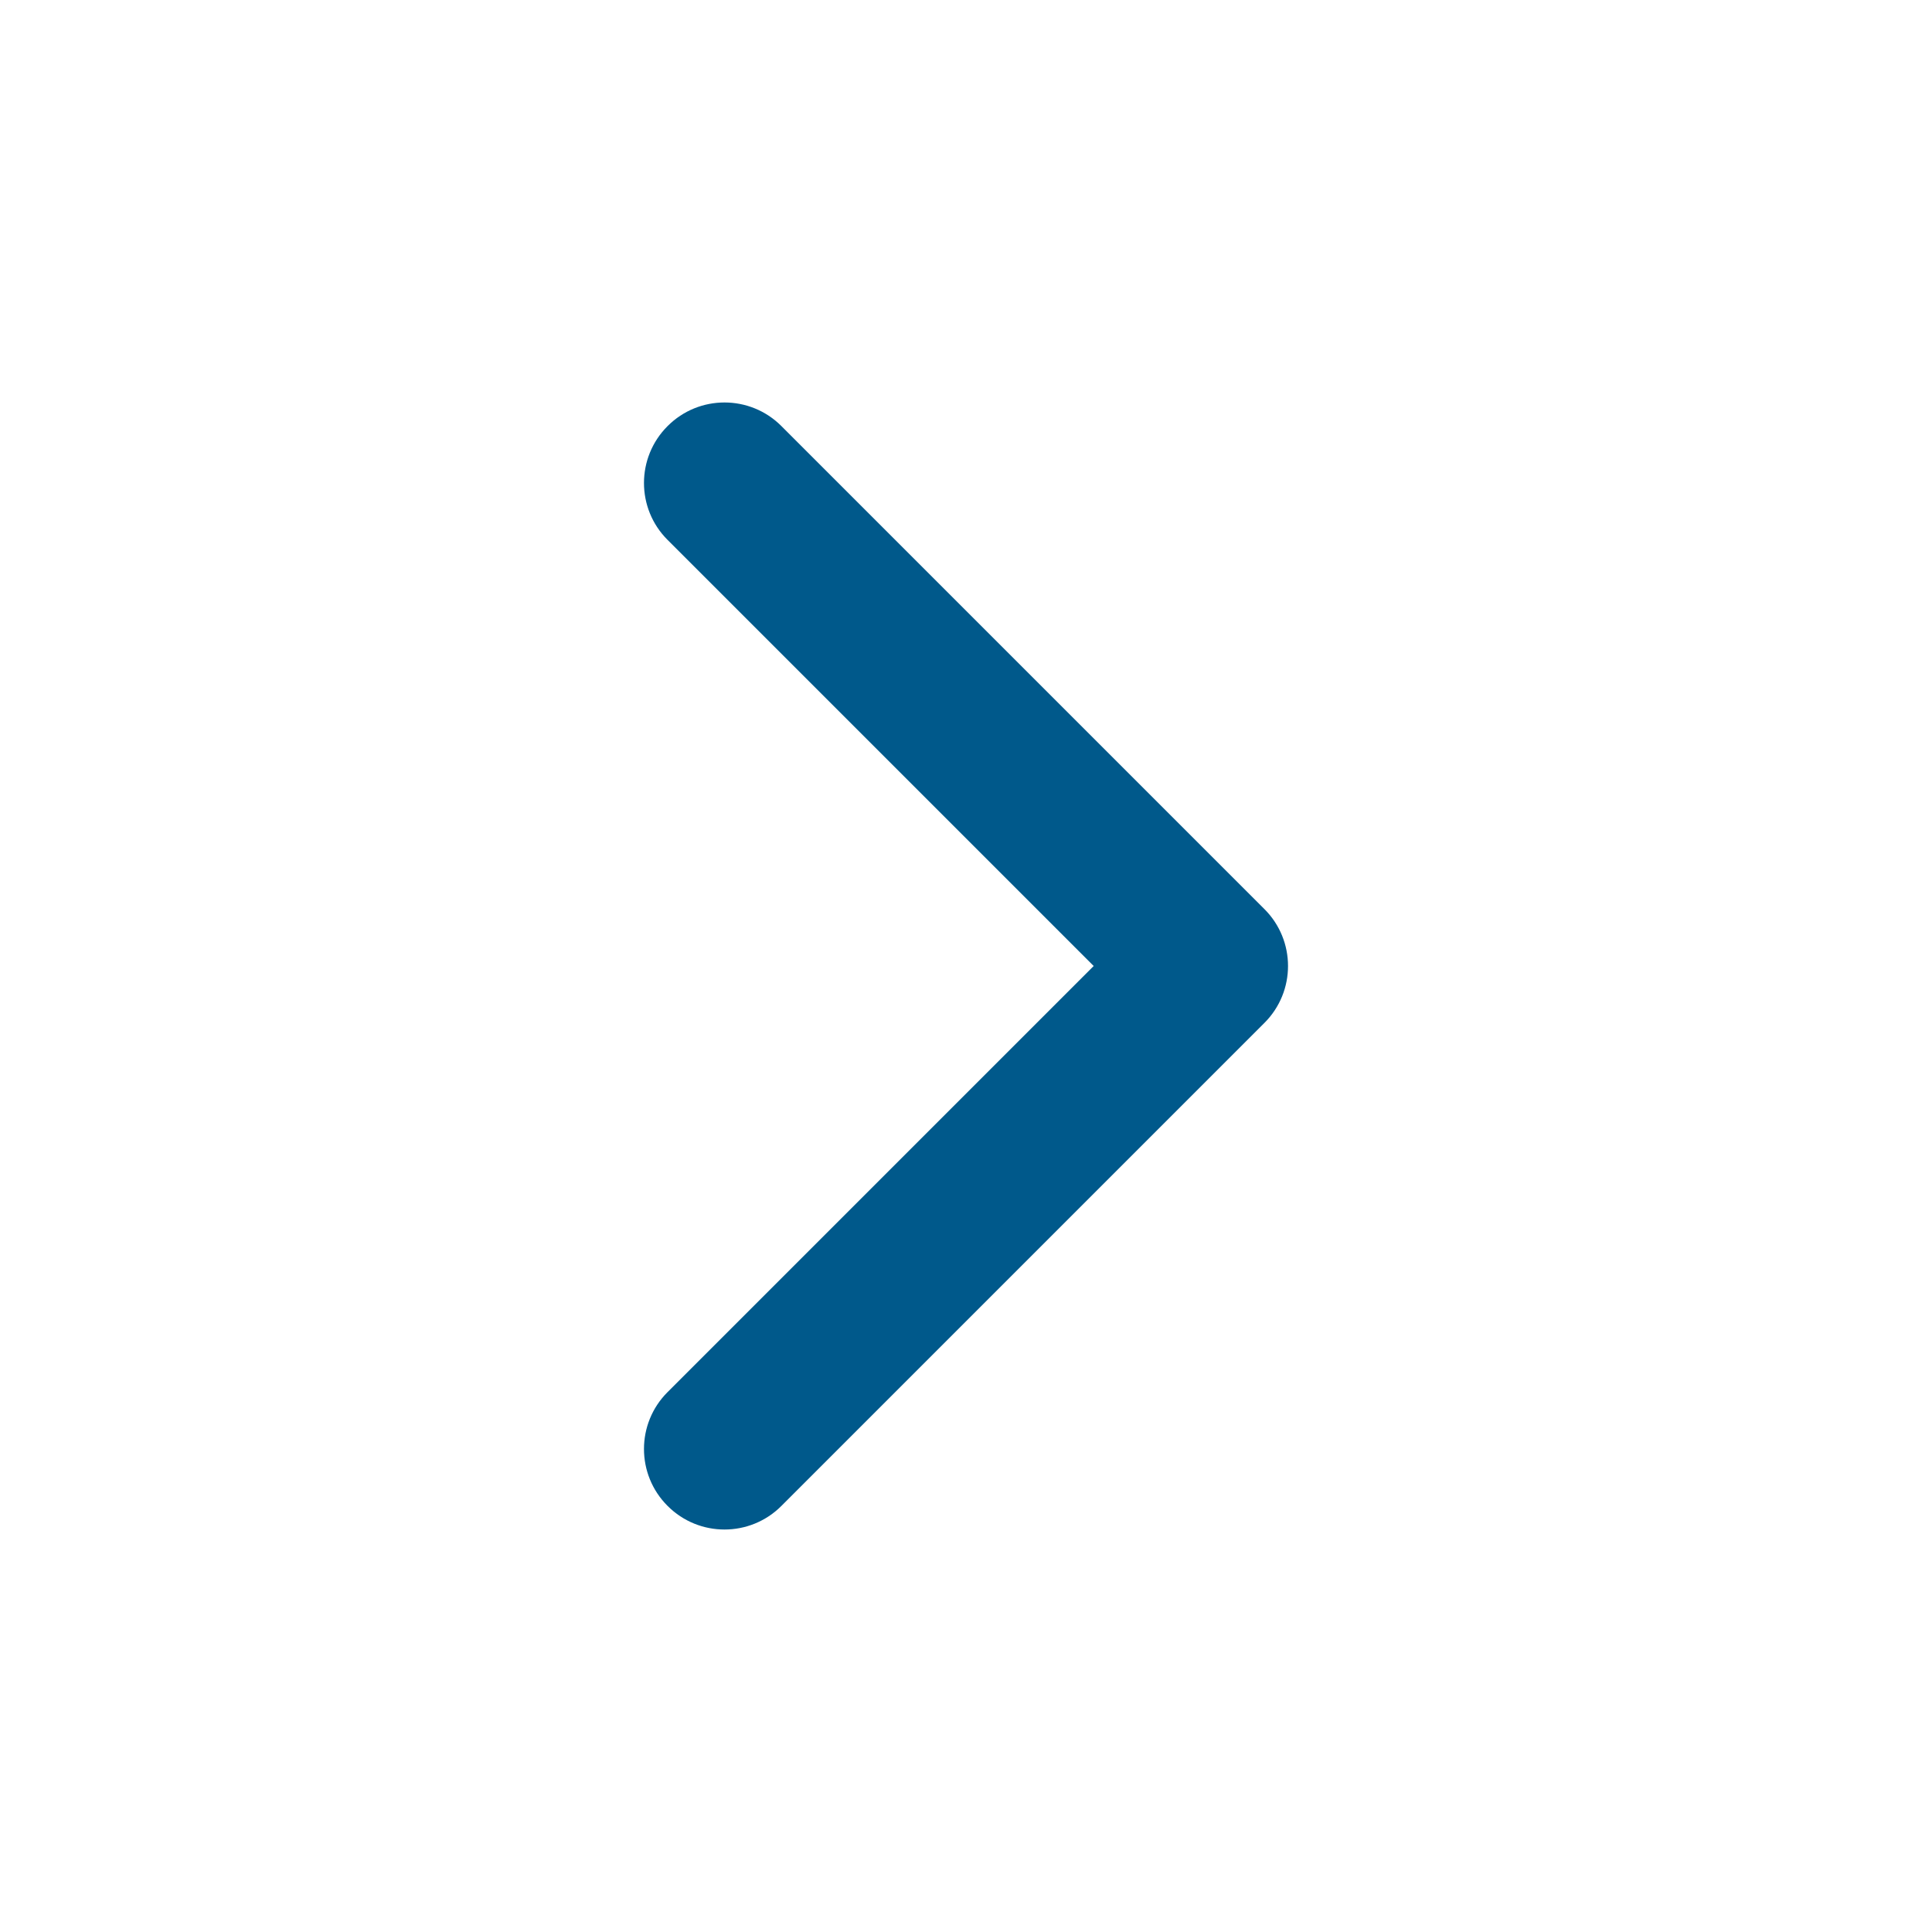
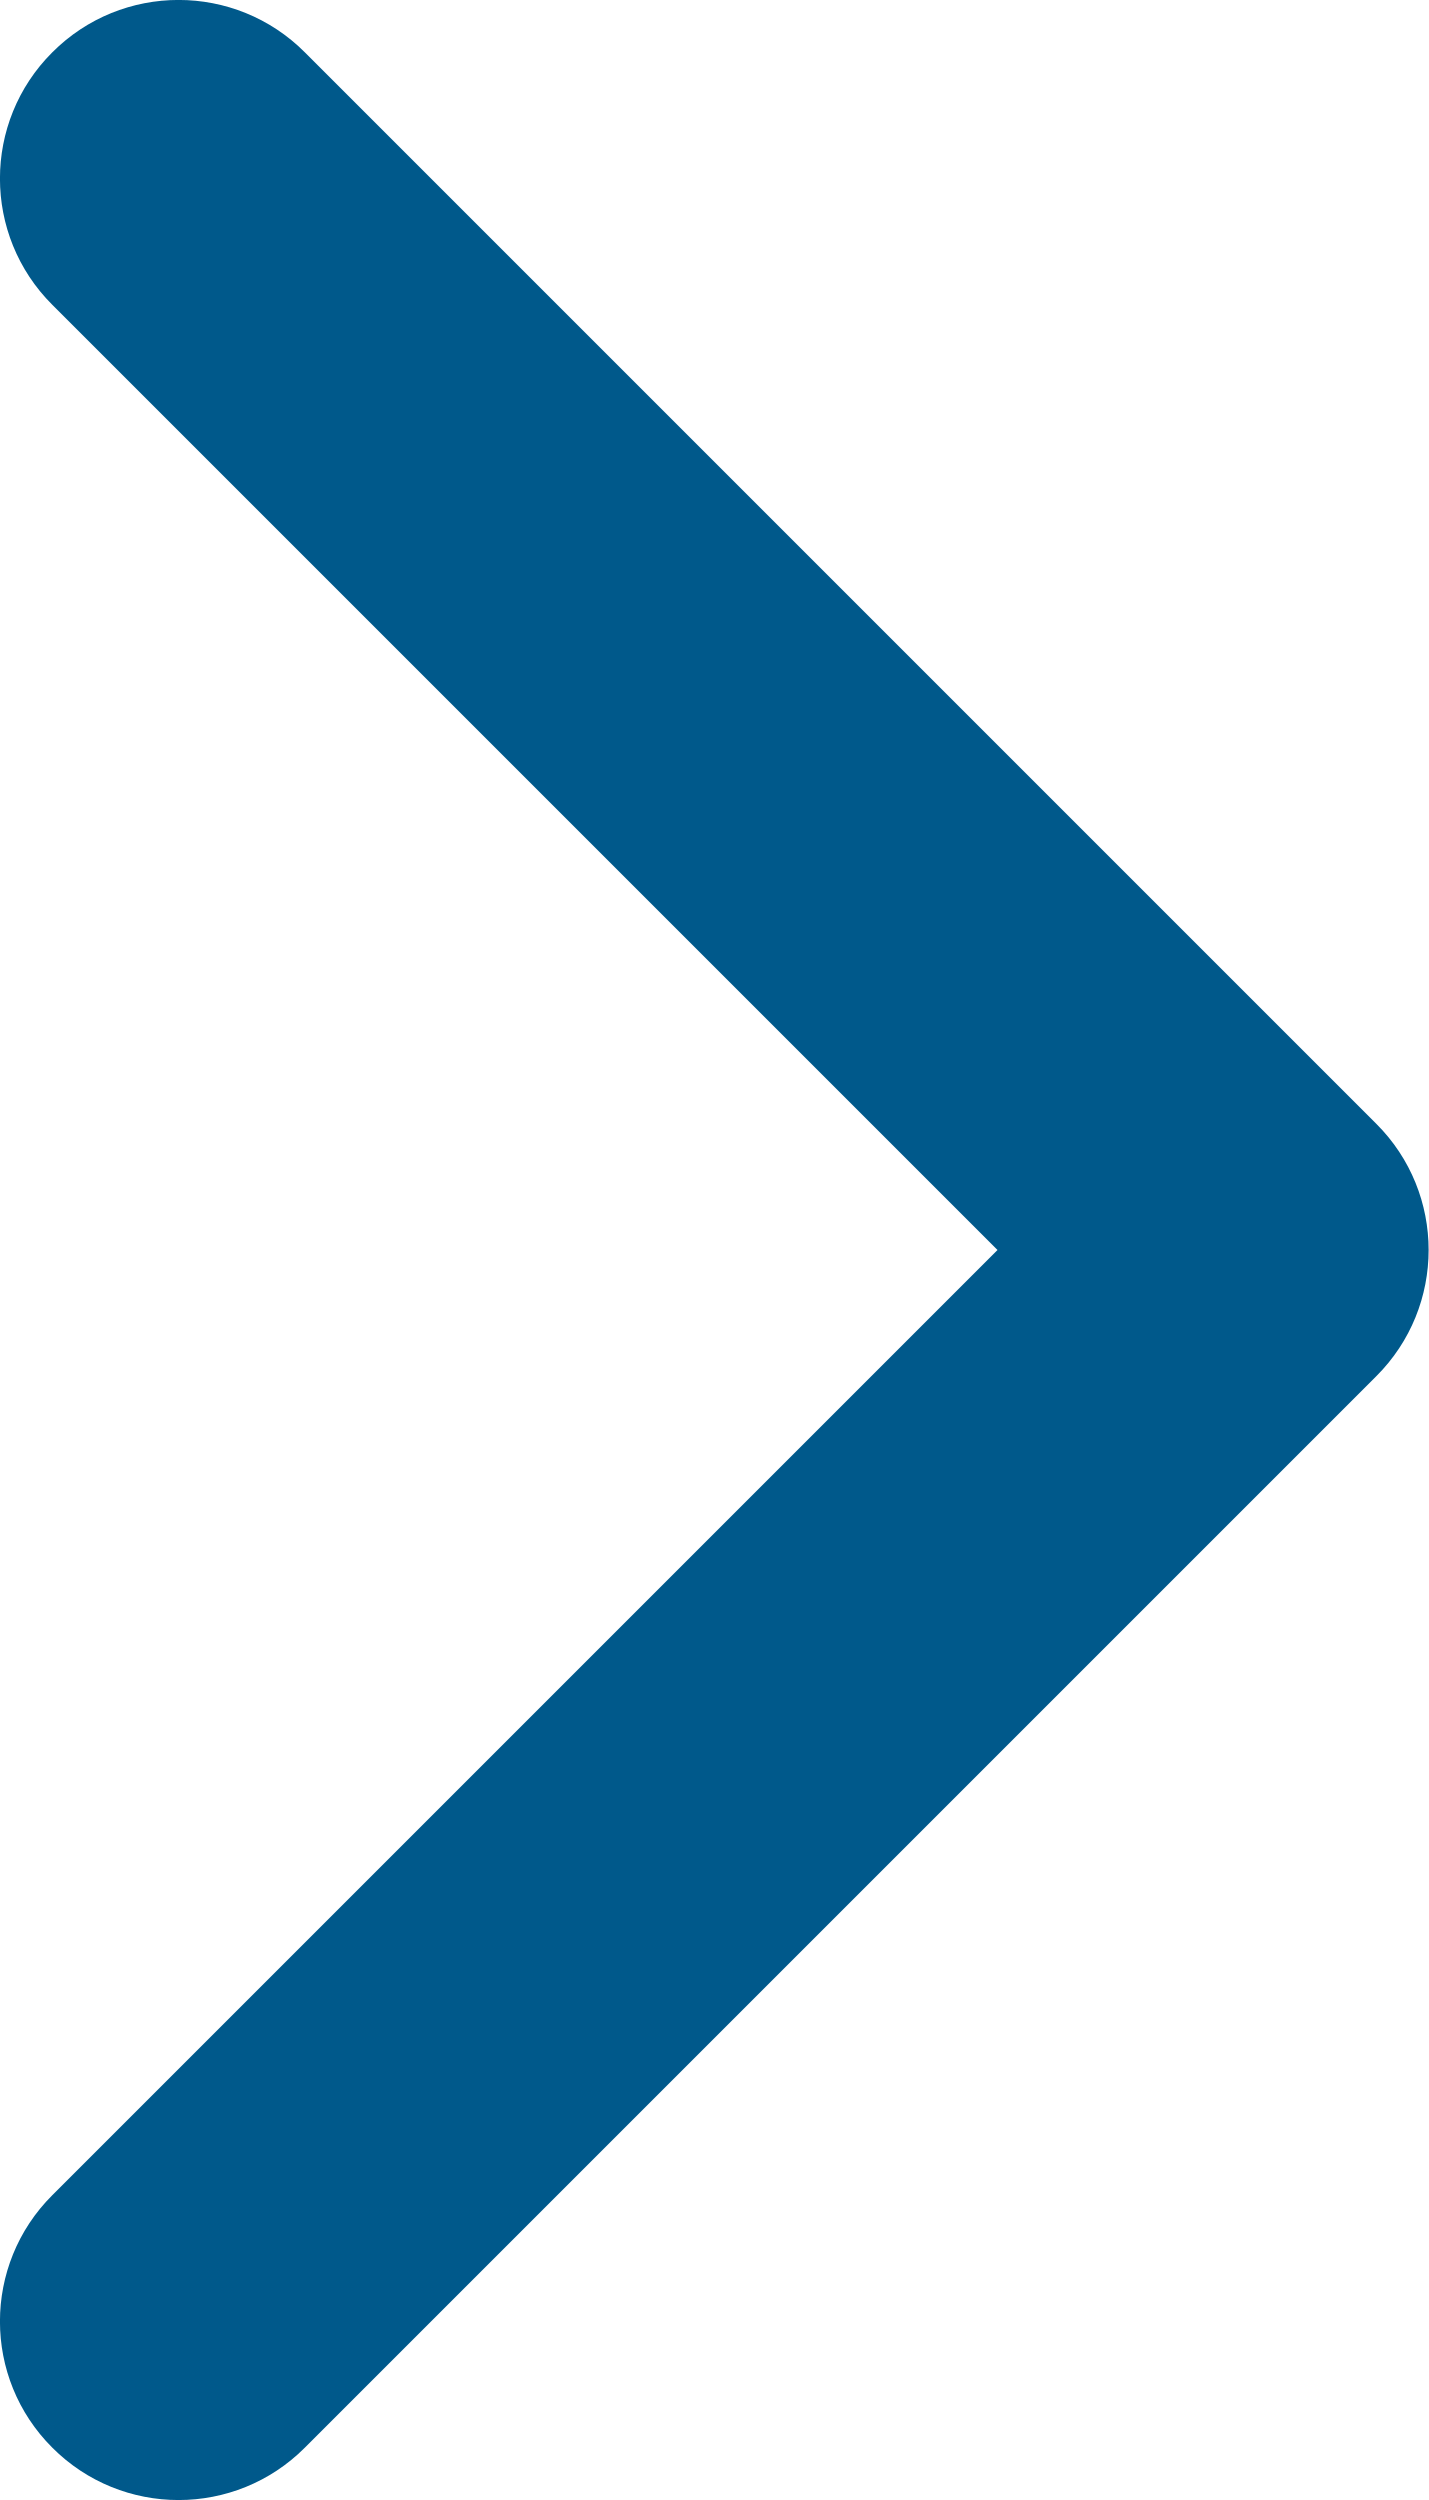
- <svg xmlns="http://www.w3.org/2000/svg" width="24" height="24" viewBox="0 0 24 24" fill="none">
-   <path fill-rule="evenodd" clip-rule="evenodd" d="M8.293 5.293C7.902 5.683 7.902 6.317 8.293 6.707L13.586 12L8.293 17.293C7.902 17.683 7.902 18.317 8.293 18.707C8.683 19.098 9.317 19.098 9.707 18.707L15.707 12.707C16.098 12.317 16.098 11.683 15.707 11.293L9.707 5.293C9.317 4.902 8.683 4.902 8.293 5.293Z" fill="#00598B" />
+ <svg xmlns="http://www.w3.org/2000/svg" width="8" height="14" viewBox="0 0 8 14" fill="none">
+   <path fill-rule="evenodd" clip-rule="evenodd" d="M0.293 0.293C-0.098 0.683 -0.098 1.317 0.293 1.707L5.586 7L0.293 12.293C-0.098 12.683 -0.098 13.317 0.293 13.707C0.683 14.098 1.317 14.098 1.707 13.707L7.707 7.707C8.098 7.317 8.098 6.683 7.707 6.293L1.707 0.293C1.317 -0.098 0.683 -0.098 0.293 0.293Z" fill="#00598B" />
</svg>
